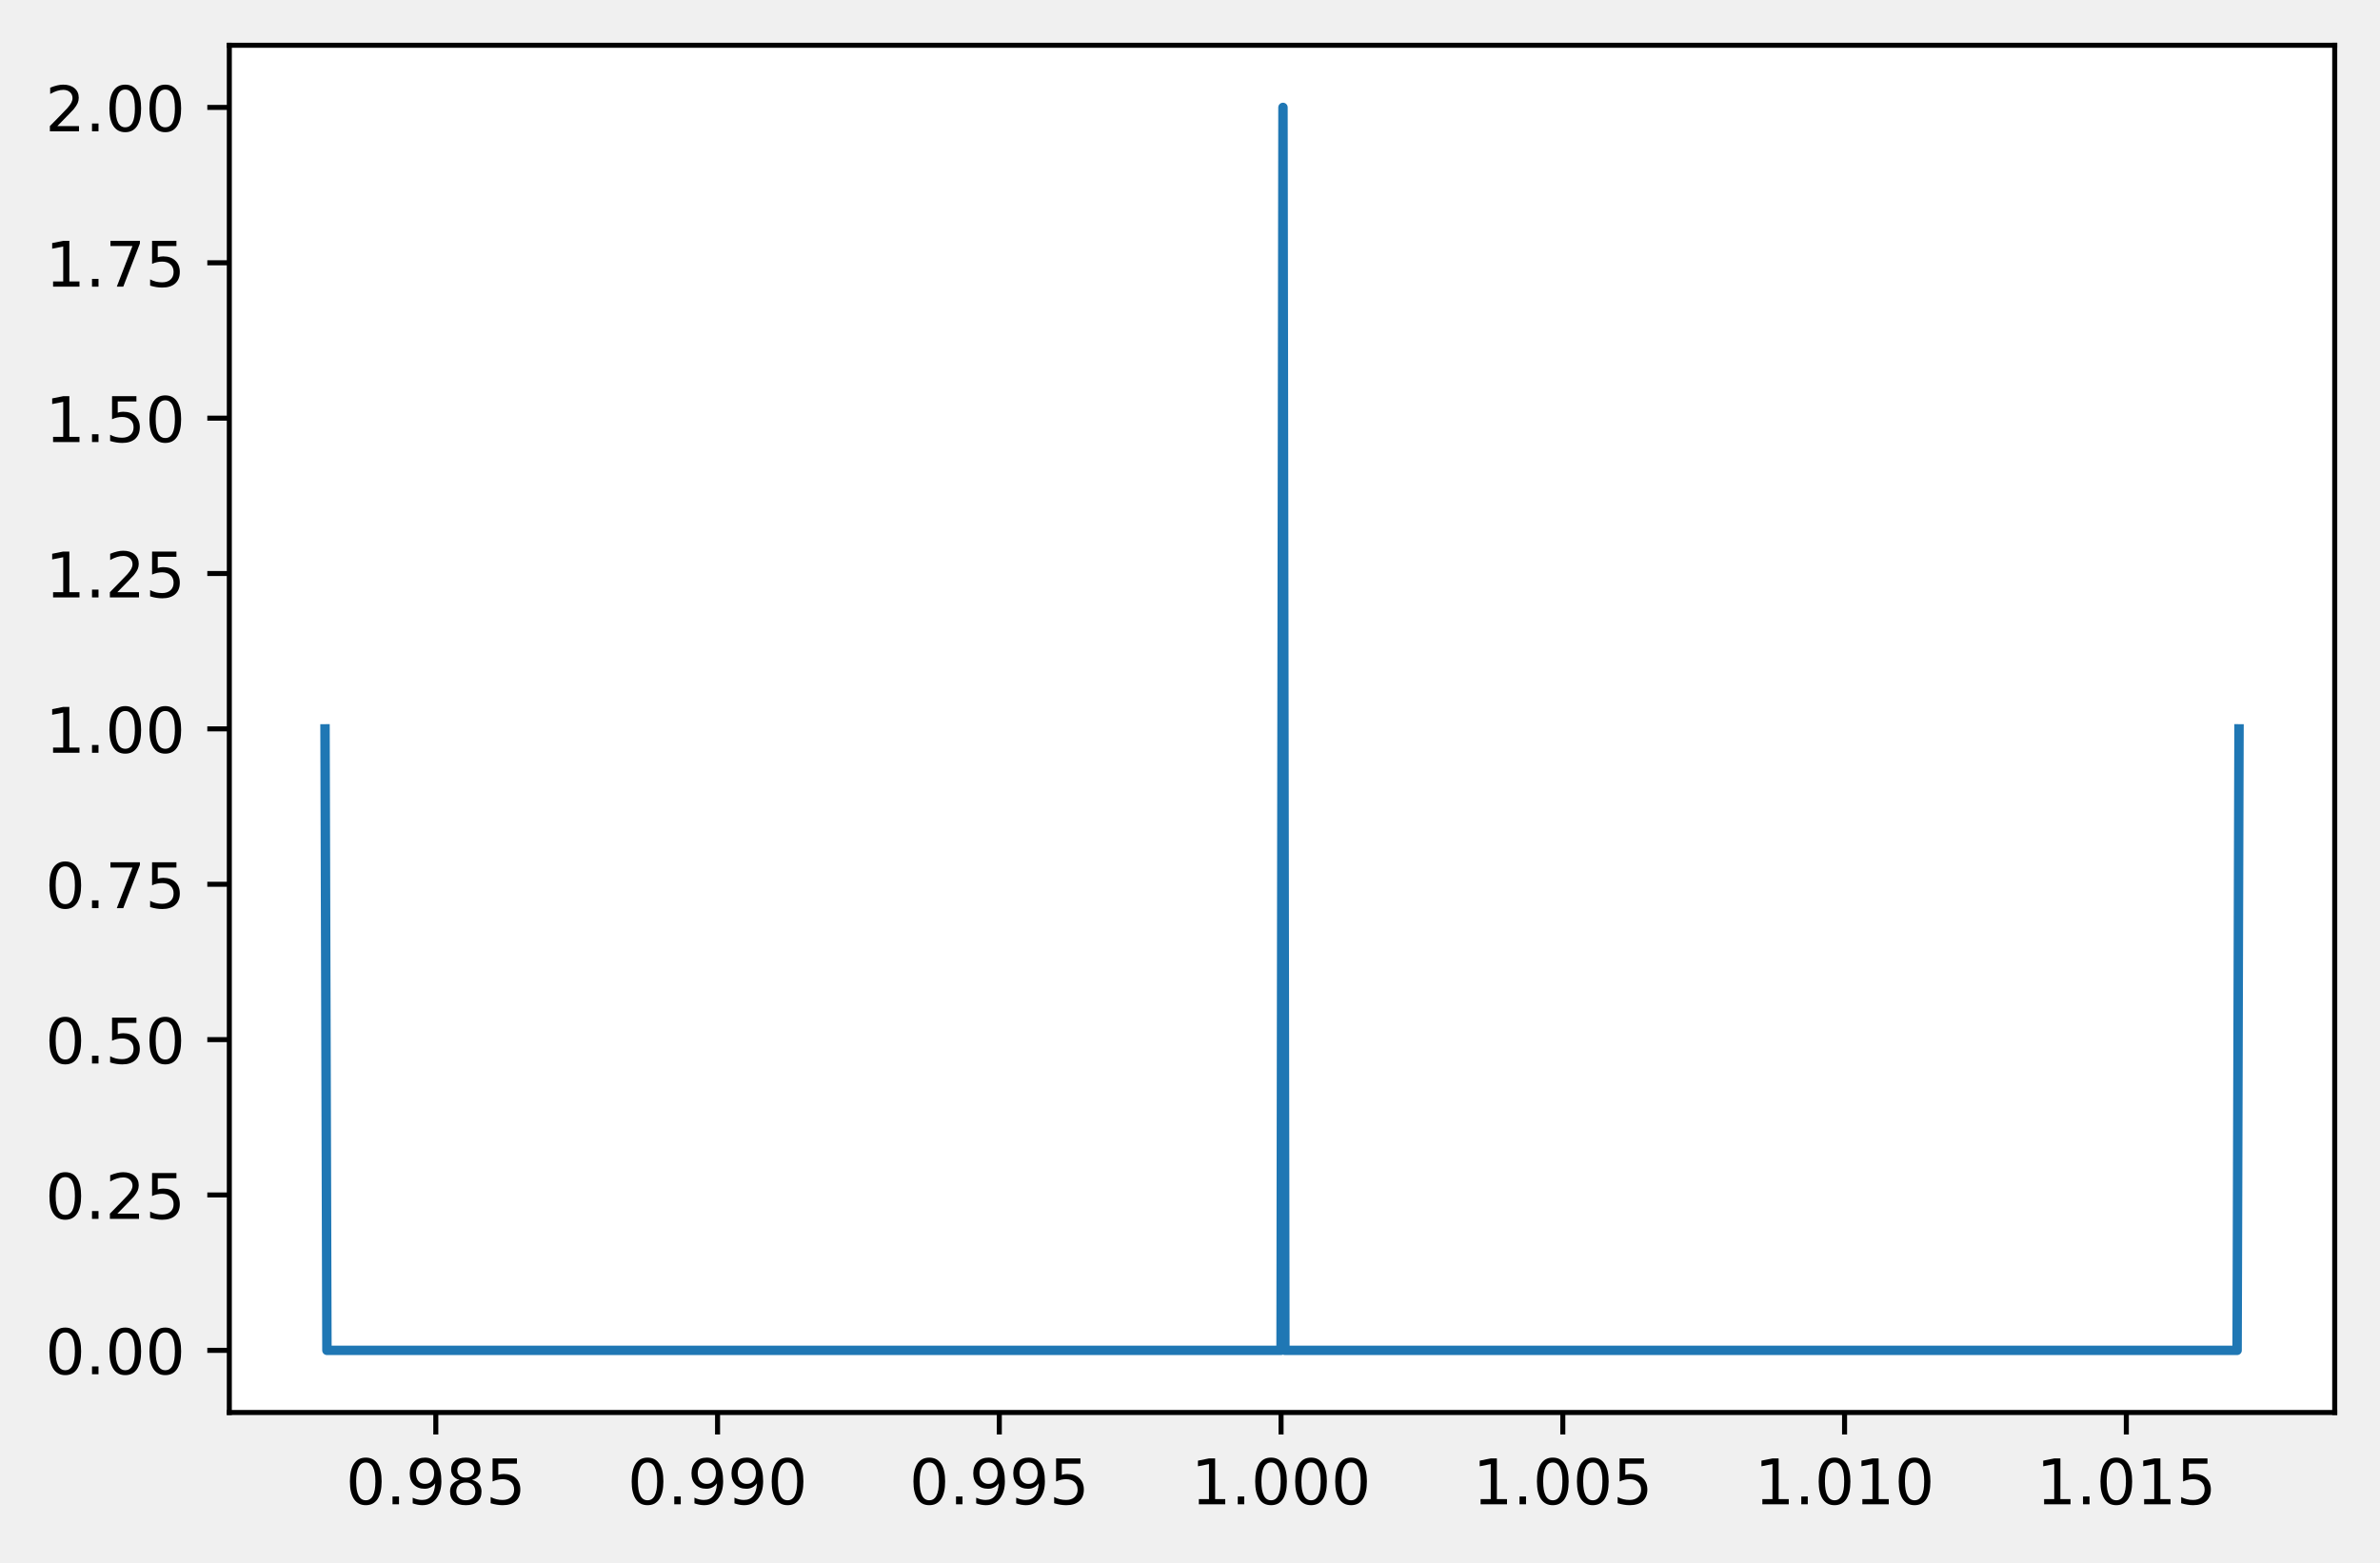
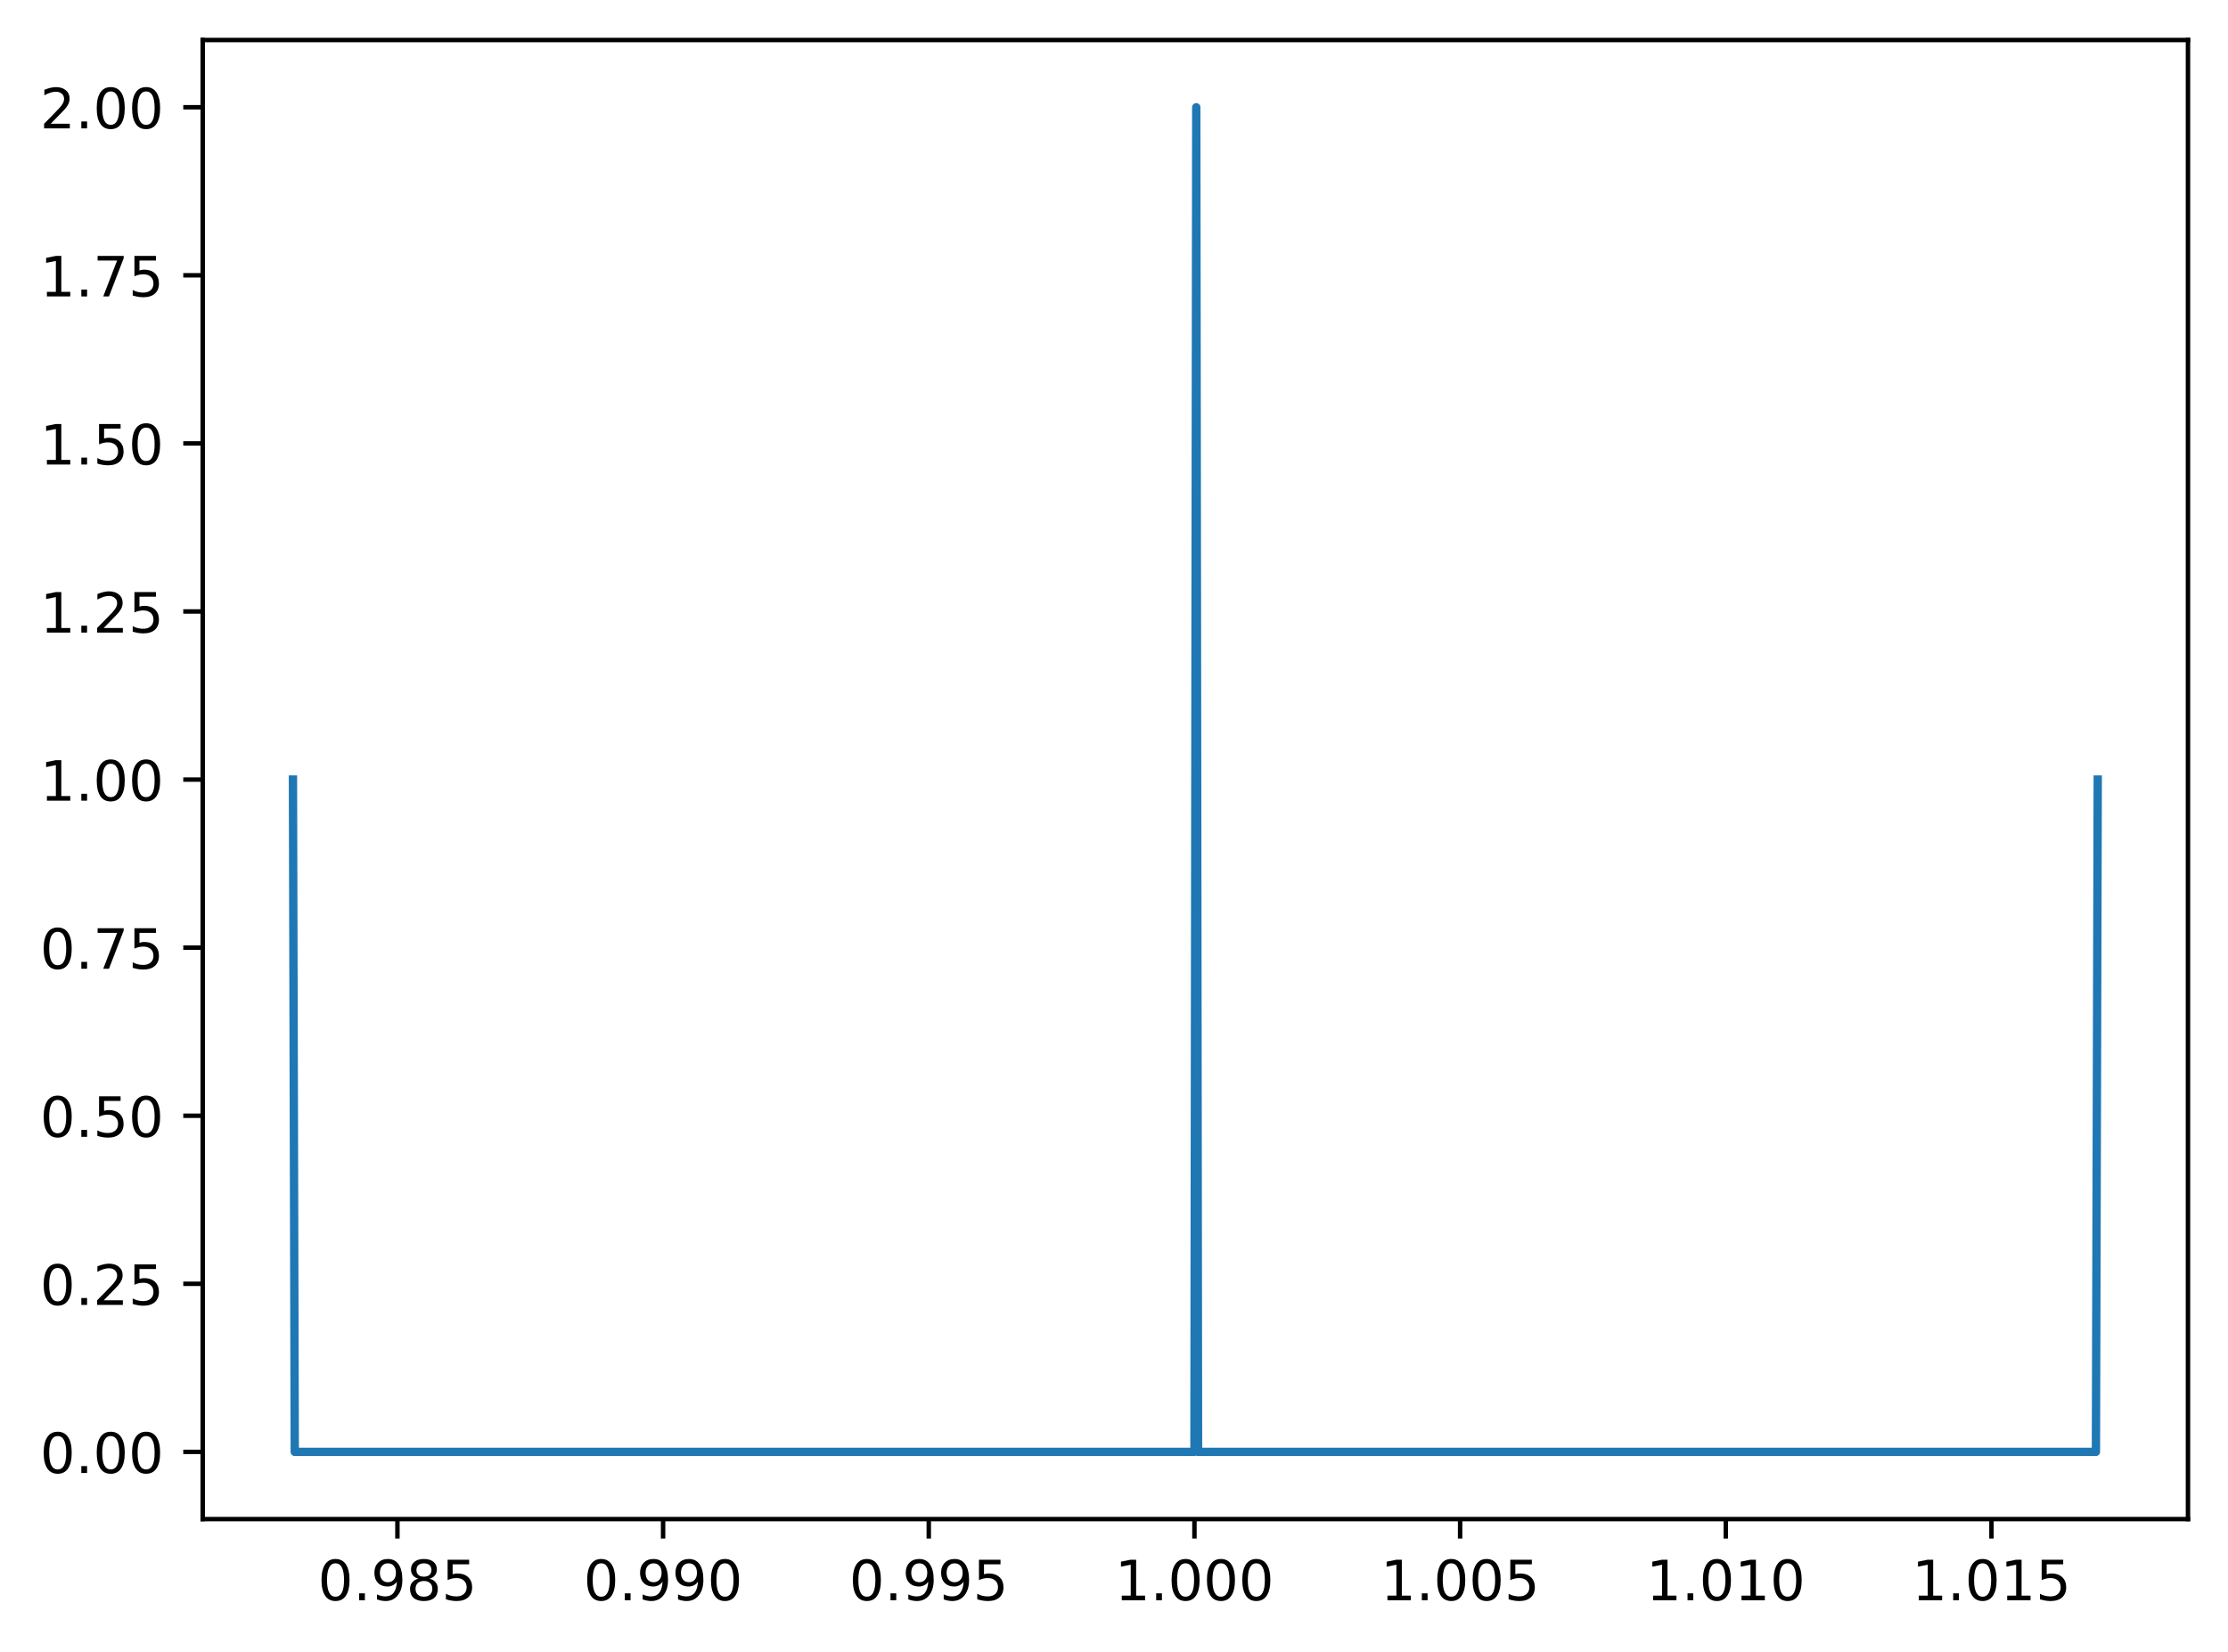
- <svg xmlns="http://www.w3.org/2000/svg" xmlns:xlink="http://www.w3.org/1999/xlink" width="378.466pt" height="248.518pt" viewBox="0 0 378.466 248.518" version="1.1">
+ <svg xmlns="http://www.w3.org/2000/svg" xmlns:xlink="http://www.w3.org/1999/xlink" width="400.786pt" height="297.19pt" viewBox="0 0 400.786 297.19" version="1.1">
  <defs>
    <style type="text/css">*{stroke-linejoin: round; stroke-linecap: butt}</style>
  </defs>
  <g id="figure_1">
    <g id="patch_1">
-       <path d="M 0 248.518  L 378.466 248.518  L 378.466 0  L 0 0  L 0 248.518  z " style="fill: none" />
+       <path d="M 0 297.19  L 400.786 297.19  L 400.786 0  L 0 0  z " style="fill: #ffffff" />
    </g>
    <g id="axes_1">
      <g id="patch_2">
-         <path d="M 36.466 224.64  L 371.266 224.64  L 371.266 7.2  L 36.466 7.2  z " style="fill: #ffffff" />
+         <path d="M 36.466 273.312  L 393.586 273.312  L 393.586 7.2  L 36.466 7.2  z " style="fill: #ffffff" />
      </g>
      <g id="matplotlib.axis_1">
        <g id="xtick_1">
          <g id="line2d_1">
            <defs>
-               <path id="mf4df3cd6bb" d="M 0 0  L 0 3.5  " style="stroke: #000000; stroke-width: 0.8" />
+               <path id="mecab8fdc41" d="M 0 0  L 0 3.5  " style="stroke: #000000; stroke-width: 0.8" />
            </defs>
            <g>
-               <use xlink:href="#mf4df3cd6bb" x="69.301" y="224.64" style="stroke: #000000; stroke-width: 0.8" />
+               <use xlink:href="#mecab8fdc41" x="71.49" y="273.312" style="stroke: #000000; stroke-width: 0.8" />
            </g>
          </g>
          <g id="text_1">
-             <g transform="translate(54.98674 239.2384)scale(0.1 -0.1)">
+             <g transform="translate(57.17575 287.9104) scale(0.1 -0.1)">
              <defs>
                <path id="DejaVuSans-30" d="M 2034 4250  Q 1547 4250 1301 3770  Q 1056 3291 1056 2328  Q 1056 1369 1301 889  Q 1547 409 2034 409  Q 2525 409 2770 889  Q 3016 1369 3016 2328  Q 3016 3291 2770 3770  Q 2525 4250 2034 4250  z M 2034 4750  Q 2819 4750 3233 4129  Q 3647 3509 3647 2328  Q 3647 1150 3233 529  Q 2819 -91 2034 -91  Q 1250 -91 836 529  Q 422 1150 422 2328  Q 422 3509 836 4129  Q 1250 4750 2034 4750  z " transform="scale(0.015625)" />
                <path id="DejaVuSans-2e" d="M 684 794  L 1344 794  L 1344 0  L 684 0  L 684 794  z " transform="scale(0.015625)" />
                <path id="DejaVuSans-39" d="M 703 97  L 703 672  Q 941 559 1184 500  Q 1428 441 1663 441  Q 2288 441 2617 861  Q 2947 1281 2994 2138  Q 2813 1869 2534 1725  Q 2256 1581 1919 1581  Q 1219 1581 811 2004  Q 403 2428 403 3163  Q 403 3881 828 4315  Q 1253 4750 1959 4750  Q 2769 4750 3195 4129  Q 3622 3509 3622 2328  Q 3622 1225 3098 567  Q 2575 -91 1691 -91  Q 1453 -91 1209 -44  Q 966 3 703 97  z M 1959 2075  Q 2384 2075 2632 2365  Q 2881 2656 2881 3163  Q 2881 3666 2632 3958  Q 2384 4250 1959 4250  Q 1534 4250 1286 3958  Q 1038 3666 1038 3163  Q 1038 2656 1286 2365  Q 1534 2075 1959 2075  z " transform="scale(0.015625)" />
                <path id="DejaVuSans-38" d="M 2034 2216  Q 1584 2216 1326 1975  Q 1069 1734 1069 1313  Q 1069 891 1326 650  Q 1584 409 2034 409  Q 2484 409 2743 651  Q 3003 894 3003 1313  Q 3003 1734 2745 1975  Q 2488 2216 2034 2216  z M 1403 2484  Q 997 2584 770 2862  Q 544 3141 544 3541  Q 544 4100 942 4425  Q 1341 4750 2034 4750  Q 2731 4750 3128 4425  Q 3525 4100 3525 3541  Q 3525 3141 3298 2862  Q 3072 2584 2669 2484  Q 3125 2378 3379 2068  Q 3634 1759 3634 1313  Q 3634 634 3220 271  Q 2806 -91 2034 -91  Q 1263 -91 848 271  Q 434 634 434 1313  Q 434 1759 690 2068  Q 947 2378 1403 2484  z M 1172 3481  Q 1172 3119 1398 2916  Q 1625 2713 2034 2713  Q 2441 2713 2670 2916  Q 2900 3119 2900 3481  Q 2900 3844 2670 4047  Q 2441 4250 2034 4250  Q 1625 4250 1398 4047  Q 1172 3844 1172 3481  z " transform="scale(0.015625)" />
                <path id="DejaVuSans-35" d="M 691 4666  L 3169 4666  L 3169 4134  L 1269 4134  L 1269 2991  Q 1406 3038 1543 3061  Q 1681 3084 1819 3084  Q 2600 3084 3056 2656  Q 3513 2228 3513 1497  Q 3513 744 3044 326  Q 2575 -91 1722 -91  Q 1428 -91 1123 -41  Q 819 9 494 109  L 494 744  Q 775 591 1075 516  Q 1375 441 1709 441  Q 2250 441 2565 725  Q 2881 1009 2881 1497  Q 2881 1984 2565 2268  Q 2250 2553 1709 2553  Q 1456 2553 1204 2497  Q 953 2441 691 2322  L 691 4666  z " transform="scale(0.015625)" />
              </defs>
              <use xlink:href="#DejaVuSans-30" />
              <use xlink:href="#DejaVuSans-2e" x="63.623" />
              <use xlink:href="#DejaVuSans-39" x="95.41" />
              <use xlink:href="#DejaVuSans-38" x="159.033" />
              <use xlink:href="#DejaVuSans-35" x="222.656" />
            </g>
          </g>
        </g>
        <g id="xtick_2">
          <g id="line2d_2">
            <g>
-               <use xlink:href="#mf4df3cd6bb" x="114.105" y="224.64" style="stroke: #000000; stroke-width: 0.8" />
+               <use xlink:href="#mecab8fdc41" x="119.281" y="273.312" style="stroke: #000000; stroke-width: 0.8" />
            </g>
          </g>
          <g id="text_2">
-             <g transform="translate(99.7909 239.2384)scale(0.1 -0.1)">
+             <g transform="translate(104.9669 287.9104) scale(0.1 -0.1)">
              <use xlink:href="#DejaVuSans-30" />
              <use xlink:href="#DejaVuSans-2e" x="63.623" />
              <use xlink:href="#DejaVuSans-39" x="95.41" />
              <use xlink:href="#DejaVuSans-39" x="159.033" />
              <use xlink:href="#DejaVuSans-30" x="222.656" />
            </g>
          </g>
        </g>
        <g id="xtick_3">
          <g id="line2d_3">
            <g>
-               <use xlink:href="#mf4df3cd6bb" x="158.909" y="224.64" style="stroke: #000000; stroke-width: 0.8" />
+               <use xlink:href="#mecab8fdc41" x="167.072" y="273.312" style="stroke: #000000; stroke-width: 0.8" />
            </g>
          </g>
          <g id="text_3">
-             <g transform="translate(144.5951 239.2384)scale(0.1 -0.1)">
+             <g transform="translate(152.758 287.9104) scale(0.1 -0.1)">
              <use xlink:href="#DejaVuSans-30" />
              <use xlink:href="#DejaVuSans-2e" x="63.623" />
              <use xlink:href="#DejaVuSans-39" x="95.41" />
              <use xlink:href="#DejaVuSans-39" x="159.033" />
              <use xlink:href="#DejaVuSans-35" x="222.656" />
            </g>
          </g>
        </g>
        <g id="xtick_4">
          <g id="line2d_4">
            <g>
-               <use xlink:href="#mf4df3cd6bb" x="203.713" y="224.64" style="stroke: #000000; stroke-width: 0.8" />
+               <use xlink:href="#mecab8fdc41" x="214.863" y="273.312" style="stroke: #000000; stroke-width: 0.8" />
            </g>
          </g>
          <g id="text_4">
-             <g transform="translate(189.3992 239.2384)scale(0.1 -0.1)">
+             <g transform="translate(200.5491 287.9104) scale(0.1 -0.1)">
              <defs>
                <path id="DejaVuSans-31" d="M 794 531  L 1825 531  L 1825 4091  L 703 3866  L 703 4441  L 1819 4666  L 2450 4666  L 2450 531  L 3481 531  L 3481 0  L 794 0  L 794 531  z " transform="scale(0.015625)" />
              </defs>
              <use xlink:href="#DejaVuSans-31" />
              <use xlink:href="#DejaVuSans-2e" x="63.623" />
              <use xlink:href="#DejaVuSans-30" x="95.41" />
              <use xlink:href="#DejaVuSans-30" x="159.033" />
              <use xlink:href="#DejaVuSans-30" x="222.656" />
            </g>
          </g>
        </g>
        <g id="xtick_5">
          <g id="line2d_5">
            <g>
-               <use xlink:href="#mf4df3cd6bb" x="248.517" y="224.64" style="stroke: #000000; stroke-width: 0.8" />
+               <use xlink:href="#mecab8fdc41" x="262.654" y="273.312" style="stroke: #000000; stroke-width: 0.8" />
            </g>
          </g>
          <g id="text_5">
-             <g transform="translate(234.2034 239.2384)scale(0.1 -0.1)">
+             <g transform="translate(248.3402 287.9104) scale(0.1 -0.1)">
              <use xlink:href="#DejaVuSans-31" />
              <use xlink:href="#DejaVuSans-2e" x="63.623" />
              <use xlink:href="#DejaVuSans-30" x="95.41" />
              <use xlink:href="#DejaVuSans-30" x="159.033" />
              <use xlink:href="#DejaVuSans-35" x="222.656" />
            </g>
          </g>
        </g>
        <g id="xtick_6">
          <g id="line2d_6">
            <g>
-               <use xlink:href="#mf4df3cd6bb" x="293.322" y="224.64" style="stroke: #000000; stroke-width: 0.8" />
+               <use xlink:href="#mecab8fdc41" x="310.445" y="273.312" style="stroke: #000000; stroke-width: 0.8" />
            </g>
          </g>
          <g id="text_6">
-             <g transform="translate(279.0076 239.2384)scale(0.1 -0.1)">
+             <g transform="translate(296.1313 287.9104) scale(0.1 -0.1)">
              <use xlink:href="#DejaVuSans-31" />
              <use xlink:href="#DejaVuSans-2e" x="63.623" />
              <use xlink:href="#DejaVuSans-30" x="95.41" />
              <use xlink:href="#DejaVuSans-31" x="159.033" />
              <use xlink:href="#DejaVuSans-30" x="222.656" />
            </g>
          </g>
        </g>
        <g id="xtick_7">
          <g id="line2d_7">
            <g>
-               <use xlink:href="#mf4df3cd6bb" x="338.126" y="224.64" style="stroke: #000000; stroke-width: 0.8" />
+               <use xlink:href="#mecab8fdc41" x="358.236" y="273.312" style="stroke: #000000; stroke-width: 0.8" />
            </g>
          </g>
          <g id="text_7">
-             <g transform="translate(323.8117 239.2384)scale(0.1 -0.1)">
+             <g transform="translate(343.9224 287.9104) scale(0.1 -0.1)">
              <use xlink:href="#DejaVuSans-31" />
              <use xlink:href="#DejaVuSans-2e" x="63.623" />
              <use xlink:href="#DejaVuSans-30" x="95.41" />
              <use xlink:href="#DejaVuSans-31" x="159.033" />
              <use xlink:href="#DejaVuSans-35" x="222.656" />
            </g>
          </g>
        </g>
      </g>
      <g id="matplotlib.axis_2">
        <g id="ytick_1">
          <g id="line2d_8">
            <defs>
-               <path id="m2d7d3f00bc" d="M 0 0  L -3.5 0  " style="stroke: #000000; stroke-width: 0.8" />
+               <path id="m2a4ce8632e" d="M 0 0  L -3.5 0  " style="stroke: #000000; stroke-width: 0.8" />
            </defs>
            <g>
-               <use xlink:href="#m2d7d3f00bc" x="36.466" y="214.756" style="stroke: #000000; stroke-width: 0.8" />
+               <use xlink:href="#m2a4ce8632e" x="36.466" y="261.216" style="stroke: #000000; stroke-width: 0.8" />
            </g>
          </g>
          <g id="text_8">
-             <g transform="translate(7.2 218.5556)scale(0.1 -0.1)">
+             <g transform="translate(7.2 265.0152) scale(0.1 -0.1)">
              <use xlink:href="#DejaVuSans-30" />
              <use xlink:href="#DejaVuSans-2e" x="63.623" />
              <use xlink:href="#DejaVuSans-30" x="95.41" />
              <use xlink:href="#DejaVuSans-30" x="159.033" />
            </g>
          </g>
        </g>
        <g id="ytick_2">
          <g id="line2d_9">
            <g>
-               <use xlink:href="#m2d7d3f00bc" x="36.466" y="190.047" style="stroke: #000000; stroke-width: 0.8" />
+               <use xlink:href="#m2a4ce8632e" x="36.466" y="230.976" style="stroke: #000000; stroke-width: 0.8" />
            </g>
          </g>
          <g id="text_9">
-             <g transform="translate(7.2 193.8465)scale(0.1 -0.1)">
+             <g transform="translate(7.2 234.7752) scale(0.1 -0.1)">
              <defs>
                <path id="DejaVuSans-32" d="M 1228 531  L 3431 531  L 3431 0  L 469 0  L 469 531  Q 828 903 1448 1529  Q 2069 2156 2228 2338  Q 2531 2678 2651 2914  Q 2772 3150 2772 3378  Q 2772 3750 2511 3984  Q 2250 4219 1831 4219  Q 1534 4219 1204 4116  Q 875 4013 500 3803  L 500 4441  Q 881 4594 1212 4672  Q 1544 4750 1819 4750  Q 2544 4750 2975 4387  Q 3406 4025 3406 3419  Q 3406 3131 3298 2873  Q 3191 2616 2906 2266  Q 2828 2175 2409 1742  Q 1991 1309 1228 531  z " transform="scale(0.015625)" />
              </defs>
              <use xlink:href="#DejaVuSans-30" />
              <use xlink:href="#DejaVuSans-2e" x="63.623" />
              <use xlink:href="#DejaVuSans-32" x="95.41" />
              <use xlink:href="#DejaVuSans-35" x="159.033" />
            </g>
          </g>
        </g>
        <g id="ytick_3">
          <g id="line2d_10">
            <g>
-               <use xlink:href="#m2d7d3f00bc" x="36.466" y="165.338" style="stroke: #000000; stroke-width: 0.8" />
+               <use xlink:href="#m2a4ce8632e" x="36.466" y="200.736" style="stroke: #000000; stroke-width: 0.8" />
            </g>
          </g>
          <g id="text_10">
-             <g transform="translate(7.2 169.1374)scale(0.1 -0.1)">
+             <g transform="translate(7.2 204.5352) scale(0.1 -0.1)">
              <use xlink:href="#DejaVuSans-30" />
              <use xlink:href="#DejaVuSans-2e" x="63.623" />
              <use xlink:href="#DejaVuSans-35" x="95.41" />
              <use xlink:href="#DejaVuSans-30" x="159.033" />
            </g>
          </g>
        </g>
        <g id="ytick_4">
          <g id="line2d_11">
            <g>
-               <use xlink:href="#m2d7d3f00bc" x="36.466" y="140.629" style="stroke: #000000; stroke-width: 0.8" />
+               <use xlink:href="#m2a4ce8632e" x="36.466" y="170.496" style="stroke: #000000; stroke-width: 0.8" />
            </g>
          </g>
          <g id="text_11">
-             <g transform="translate(7.2 144.4283)scale(0.1 -0.1)">
+             <g transform="translate(7.2 174.2952) scale(0.1 -0.1)">
              <defs>
                <path id="DejaVuSans-37" d="M 525 4666  L 3525 4666  L 3525 4397  L 1831 0  L 1172 0  L 2766 4134  L 525 4134  L 525 4666  z " transform="scale(0.015625)" />
              </defs>
              <use xlink:href="#DejaVuSans-30" />
              <use xlink:href="#DejaVuSans-2e" x="63.623" />
              <use xlink:href="#DejaVuSans-37" x="95.41" />
              <use xlink:href="#DejaVuSans-35" x="159.033" />
            </g>
          </g>
        </g>
        <g id="ytick_5">
          <g id="line2d_12">
            <g>
-               <use xlink:href="#m2d7d3f00bc" x="36.466" y="115.92" style="stroke: #000000; stroke-width: 0.8" />
+               <use xlink:href="#m2a4ce8632e" x="36.466" y="140.256" style="stroke: #000000; stroke-width: 0.8" />
            </g>
          </g>
          <g id="text_12">
-             <g transform="translate(7.2 119.7192)scale(0.1 -0.1)">
+             <g transform="translate(7.2 144.0552) scale(0.1 -0.1)">
              <use xlink:href="#DejaVuSans-31" />
              <use xlink:href="#DejaVuSans-2e" x="63.623" />
              <use xlink:href="#DejaVuSans-30" x="95.41" />
              <use xlink:href="#DejaVuSans-30" x="159.033" />
            </g>
          </g>
        </g>
        <g id="ytick_6">
          <g id="line2d_13">
            <g>
-               <use xlink:href="#m2d7d3f00bc" x="36.466" y="91.211" style="stroke: #000000; stroke-width: 0.8" />
+               <use xlink:href="#m2a4ce8632e" x="36.466" y="110.016" style="stroke: #000000; stroke-width: 0.8" />
            </g>
          </g>
          <g id="text_13">
-             <g transform="translate(7.2 95.01013)scale(0.1 -0.1)">
+             <g transform="translate(7.2 113.8152) scale(0.1 -0.1)">
              <use xlink:href="#DejaVuSans-31" />
              <use xlink:href="#DejaVuSans-2e" x="63.623" />
              <use xlink:href="#DejaVuSans-32" x="95.41" />
              <use xlink:href="#DejaVuSans-35" x="159.033" />
            </g>
          </g>
        </g>
        <g id="ytick_7">
          <g id="line2d_14">
            <g>
-               <use xlink:href="#m2d7d3f00bc" x="36.466" y="66.502" style="stroke: #000000; stroke-width: 0.8" />
+               <use xlink:href="#m2a4ce8632e" x="36.466" y="79.776" style="stroke: #000000; stroke-width: 0.8" />
            </g>
          </g>
          <g id="text_14">
-             <g transform="translate(7.2 70.30104)scale(0.1 -0.1)">
+             <g transform="translate(7.2 83.57522) scale(0.1 -0.1)">
              <use xlink:href="#DejaVuSans-31" />
              <use xlink:href="#DejaVuSans-2e" x="63.623" />
              <use xlink:href="#DejaVuSans-35" x="95.41" />
              <use xlink:href="#DejaVuSans-30" x="159.033" />
            </g>
          </g>
        </g>
        <g id="ytick_8">
          <g id="line2d_15">
            <g>
-               <use xlink:href="#m2d7d3f00bc" x="36.466" y="41.793" style="stroke: #000000; stroke-width: 0.8" />
+               <use xlink:href="#m2a4ce8632e" x="36.466" y="49.536" style="stroke: #000000; stroke-width: 0.8" />
            </g>
          </g>
          <g id="text_15">
-             <g transform="translate(7.2 45.59195)scale(0.1 -0.1)">
+             <g transform="translate(7.2 53.33522) scale(0.1 -0.1)">
              <use xlink:href="#DejaVuSans-31" />
              <use xlink:href="#DejaVuSans-2e" x="63.623" />
              <use xlink:href="#DejaVuSans-37" x="95.41" />
              <use xlink:href="#DejaVuSans-35" x="159.033" />
            </g>
          </g>
        </g>
        <g id="ytick_9">
          <g id="line2d_16">
            <g>
-               <use xlink:href="#m2d7d3f00bc" x="36.466" y="17.084" style="stroke: #000000; stroke-width: 0.8" />
+               <use xlink:href="#m2a4ce8632e" x="36.466" y="19.296" style="stroke: #000000; stroke-width: 0.8" />
            </g>
          </g>
          <g id="text_16">
-             <g transform="translate(7.2 20.88285)scale(0.1 -0.1)">
+             <g transform="translate(7.2 23.09522) scale(0.1 -0.1)">
              <use xlink:href="#DejaVuSans-32" />
              <use xlink:href="#DejaVuSans-2e" x="63.623" />
              <use xlink:href="#DejaVuSans-30" x="95.41" />
              <use xlink:href="#DejaVuSans-30" x="159.033" />
            </g>
          </g>
        </g>
      </g>
      <g id="line2d_17">
-         <path d="M 51.684 115.92  L 51.988 214.756  L 203.713 214.756  L 204.018 17.084  L 204.323 214.756  L 355.743 214.756  L 356.047 115.92  L 356.047 115.92  " clip-path="url(#pfec0af7cb4)" style="fill: none; stroke: #1f77b4; stroke-width: 1.5; stroke-linecap: square" />
+         <path d="M 52.698 140.256  L 53.023 261.216  L 214.863 261.216  L 215.188 19.296  L 215.513 261.216  L 377.028 261.216  L 377.353 140.256  L 377.353 140.256  " clip-path="url(#p436524e639)" style="fill: none; stroke: #1f77b4; stroke-width: 1.5; stroke-linecap: square" />
      </g>
      <g id="patch_3">
-         <path d="M 36.466 224.64  L 36.466 7.2  " style="fill: none; stroke: #000000; stroke-width: 0.8; stroke-linejoin: miter; stroke-linecap: square" />
+         <path d="M 36.466 273.312  L 36.466 7.2  " style="fill: none; stroke: #000000; stroke-width: 0.8; stroke-linejoin: miter; stroke-linecap: square" />
      </g>
      <g id="patch_4">
-         <path d="M 371.266 224.64  L 371.266 7.2  " style="fill: none; stroke: #000000; stroke-width: 0.8; stroke-linejoin: miter; stroke-linecap: square" />
+         <path d="M 393.586 273.312  L 393.586 7.2  " style="fill: none; stroke: #000000; stroke-width: 0.8; stroke-linejoin: miter; stroke-linecap: square" />
      </g>
      <g id="patch_5">
-         <path d="M 36.466 224.64  L 371.266 224.64  " style="fill: none; stroke: #000000; stroke-width: 0.8; stroke-linejoin: miter; stroke-linecap: square" />
+         <path d="M 36.466 273.312  L 393.586 273.312  " style="fill: none; stroke: #000000; stroke-width: 0.8; stroke-linejoin: miter; stroke-linecap: square" />
      </g>
      <g id="patch_6">
-         <path d="M 36.466 7.2  L 371.266 7.2  " style="fill: none; stroke: #000000; stroke-width: 0.8; stroke-linejoin: miter; stroke-linecap: square" />
+         <path d="M 36.466 7.2  L 393.586 7.2  " style="fill: none; stroke: #000000; stroke-width: 0.8; stroke-linejoin: miter; stroke-linecap: square" />
      </g>
    </g>
  </g>
  <defs>
-     <clipPath id="pfec0af7cb4">
-       <rect x="36.466" y="7.2" width="334.8" height="217.44" />
+     <clipPath id="p436524e639">
+       <rect x="36.466" y="7.2" width="357.12" height="266.112" />
    </clipPath>
  </defs>
</svg>
